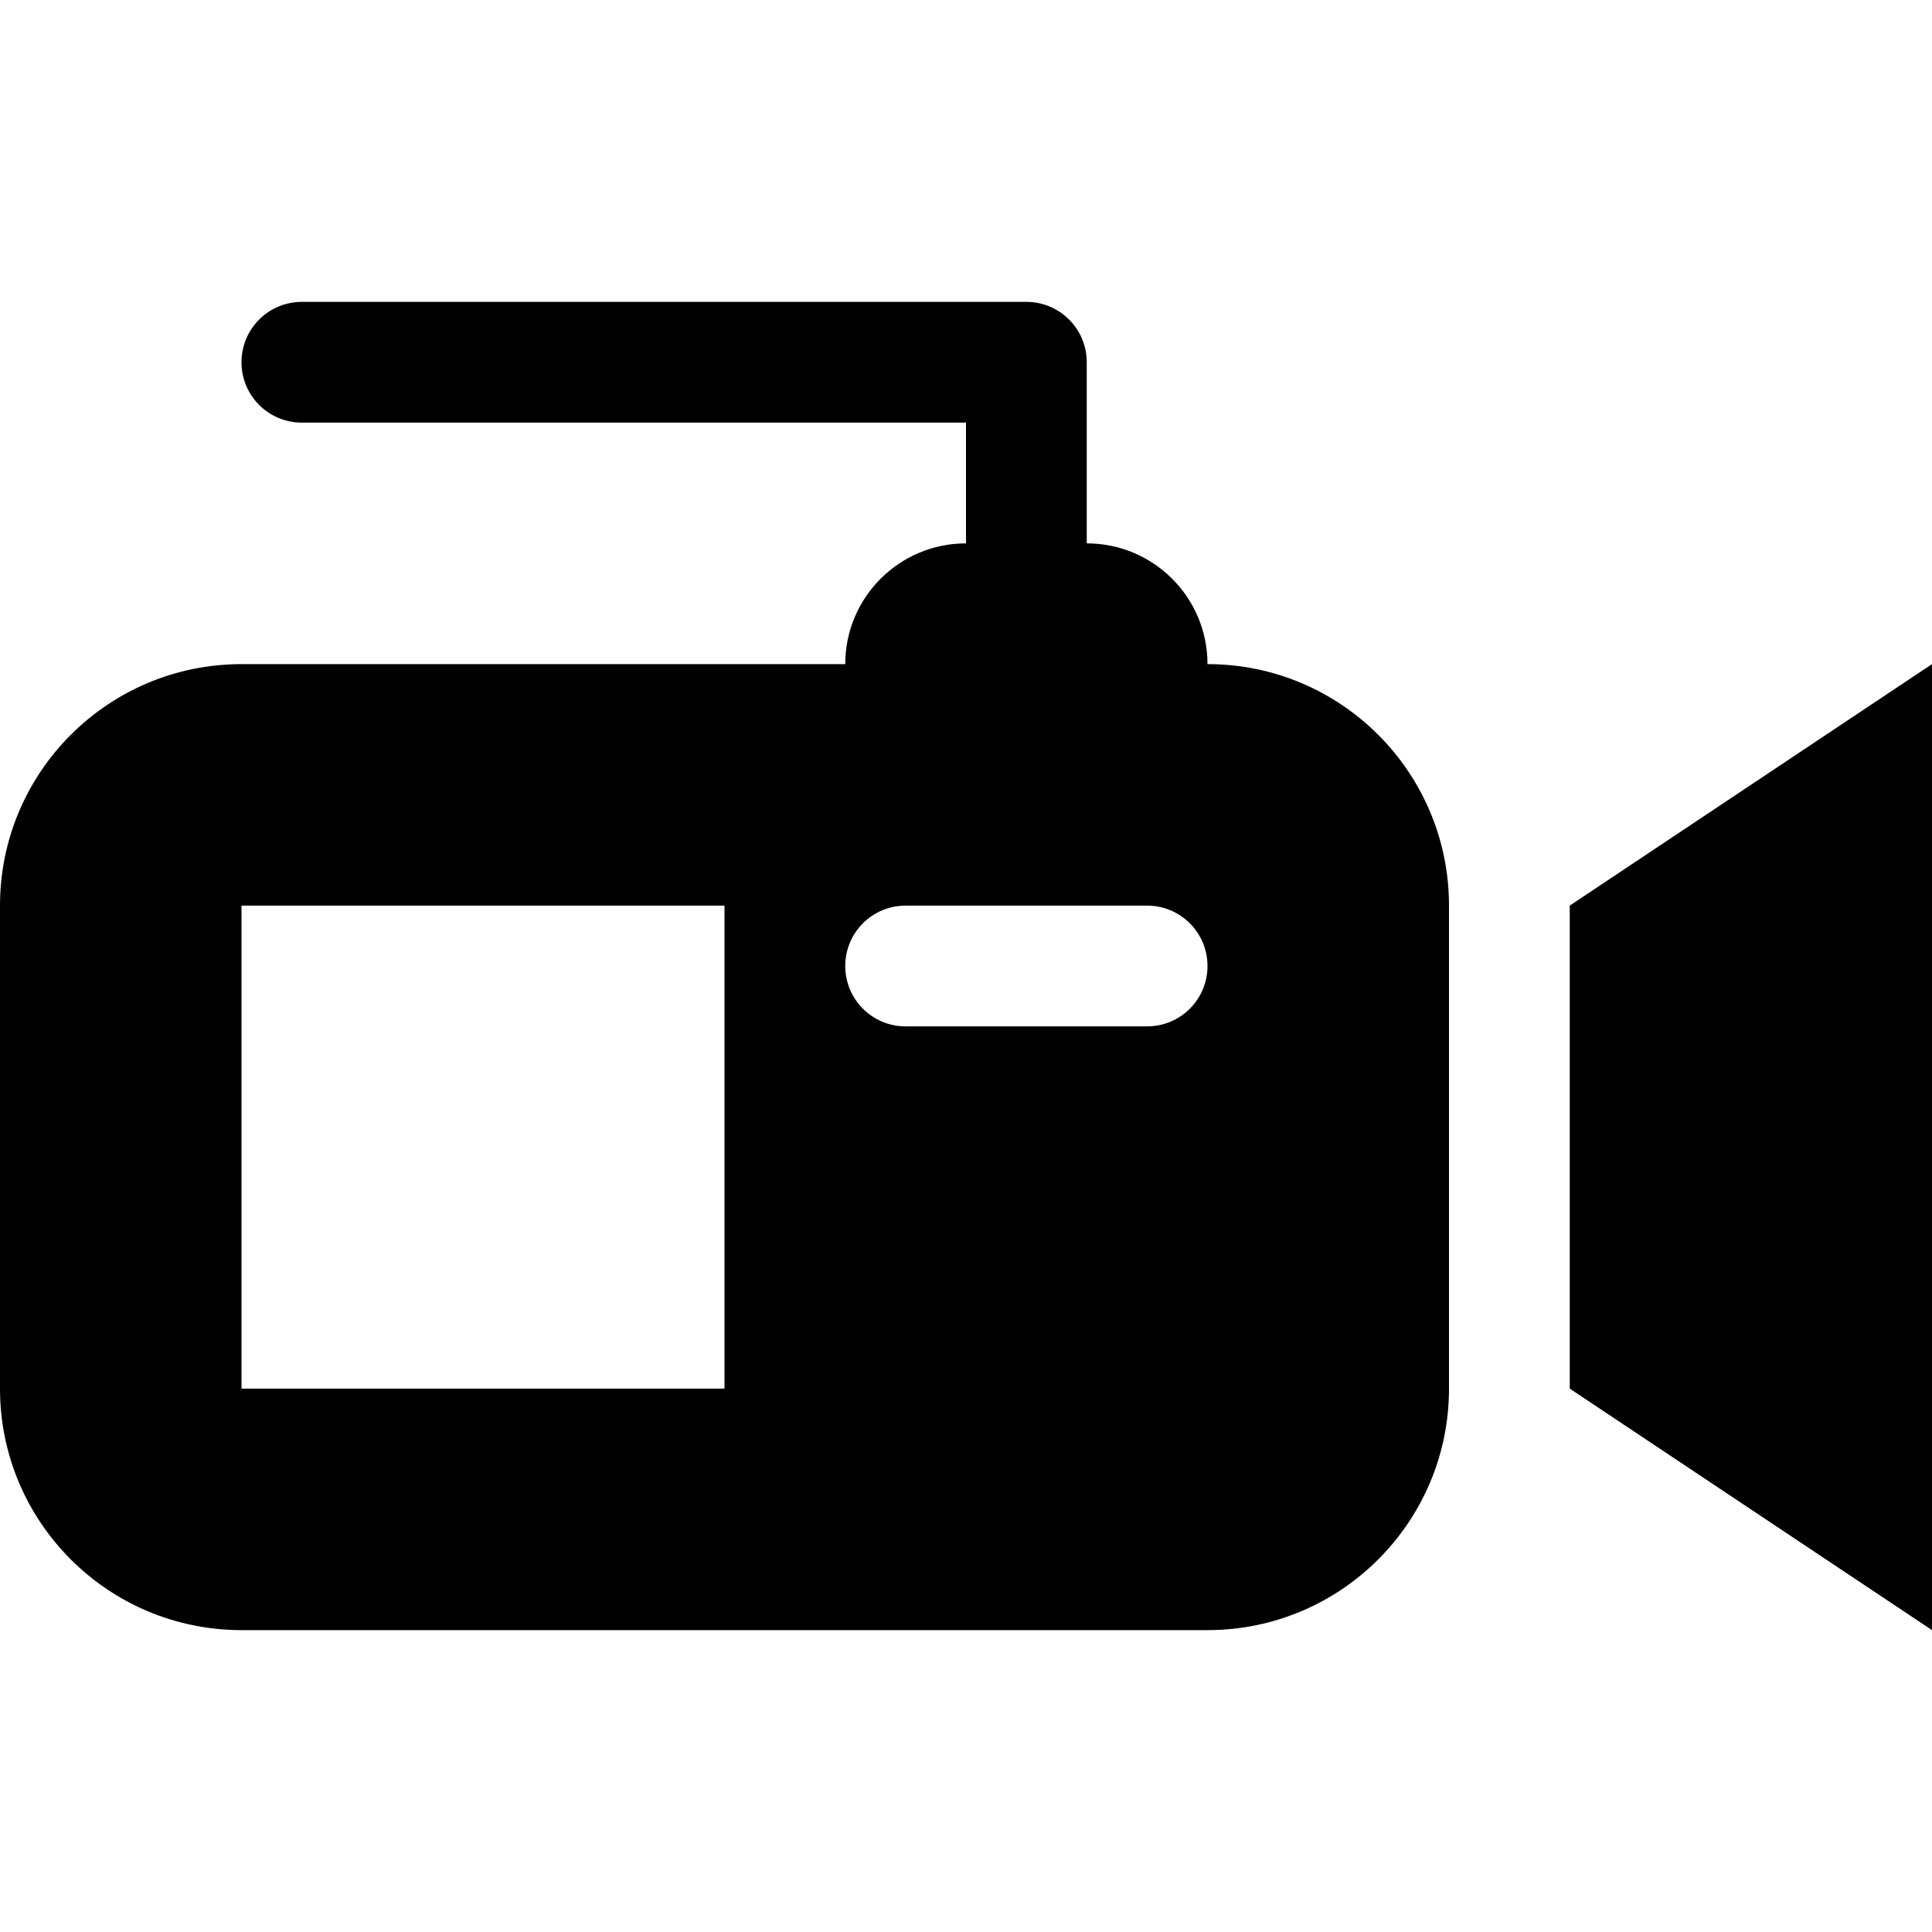
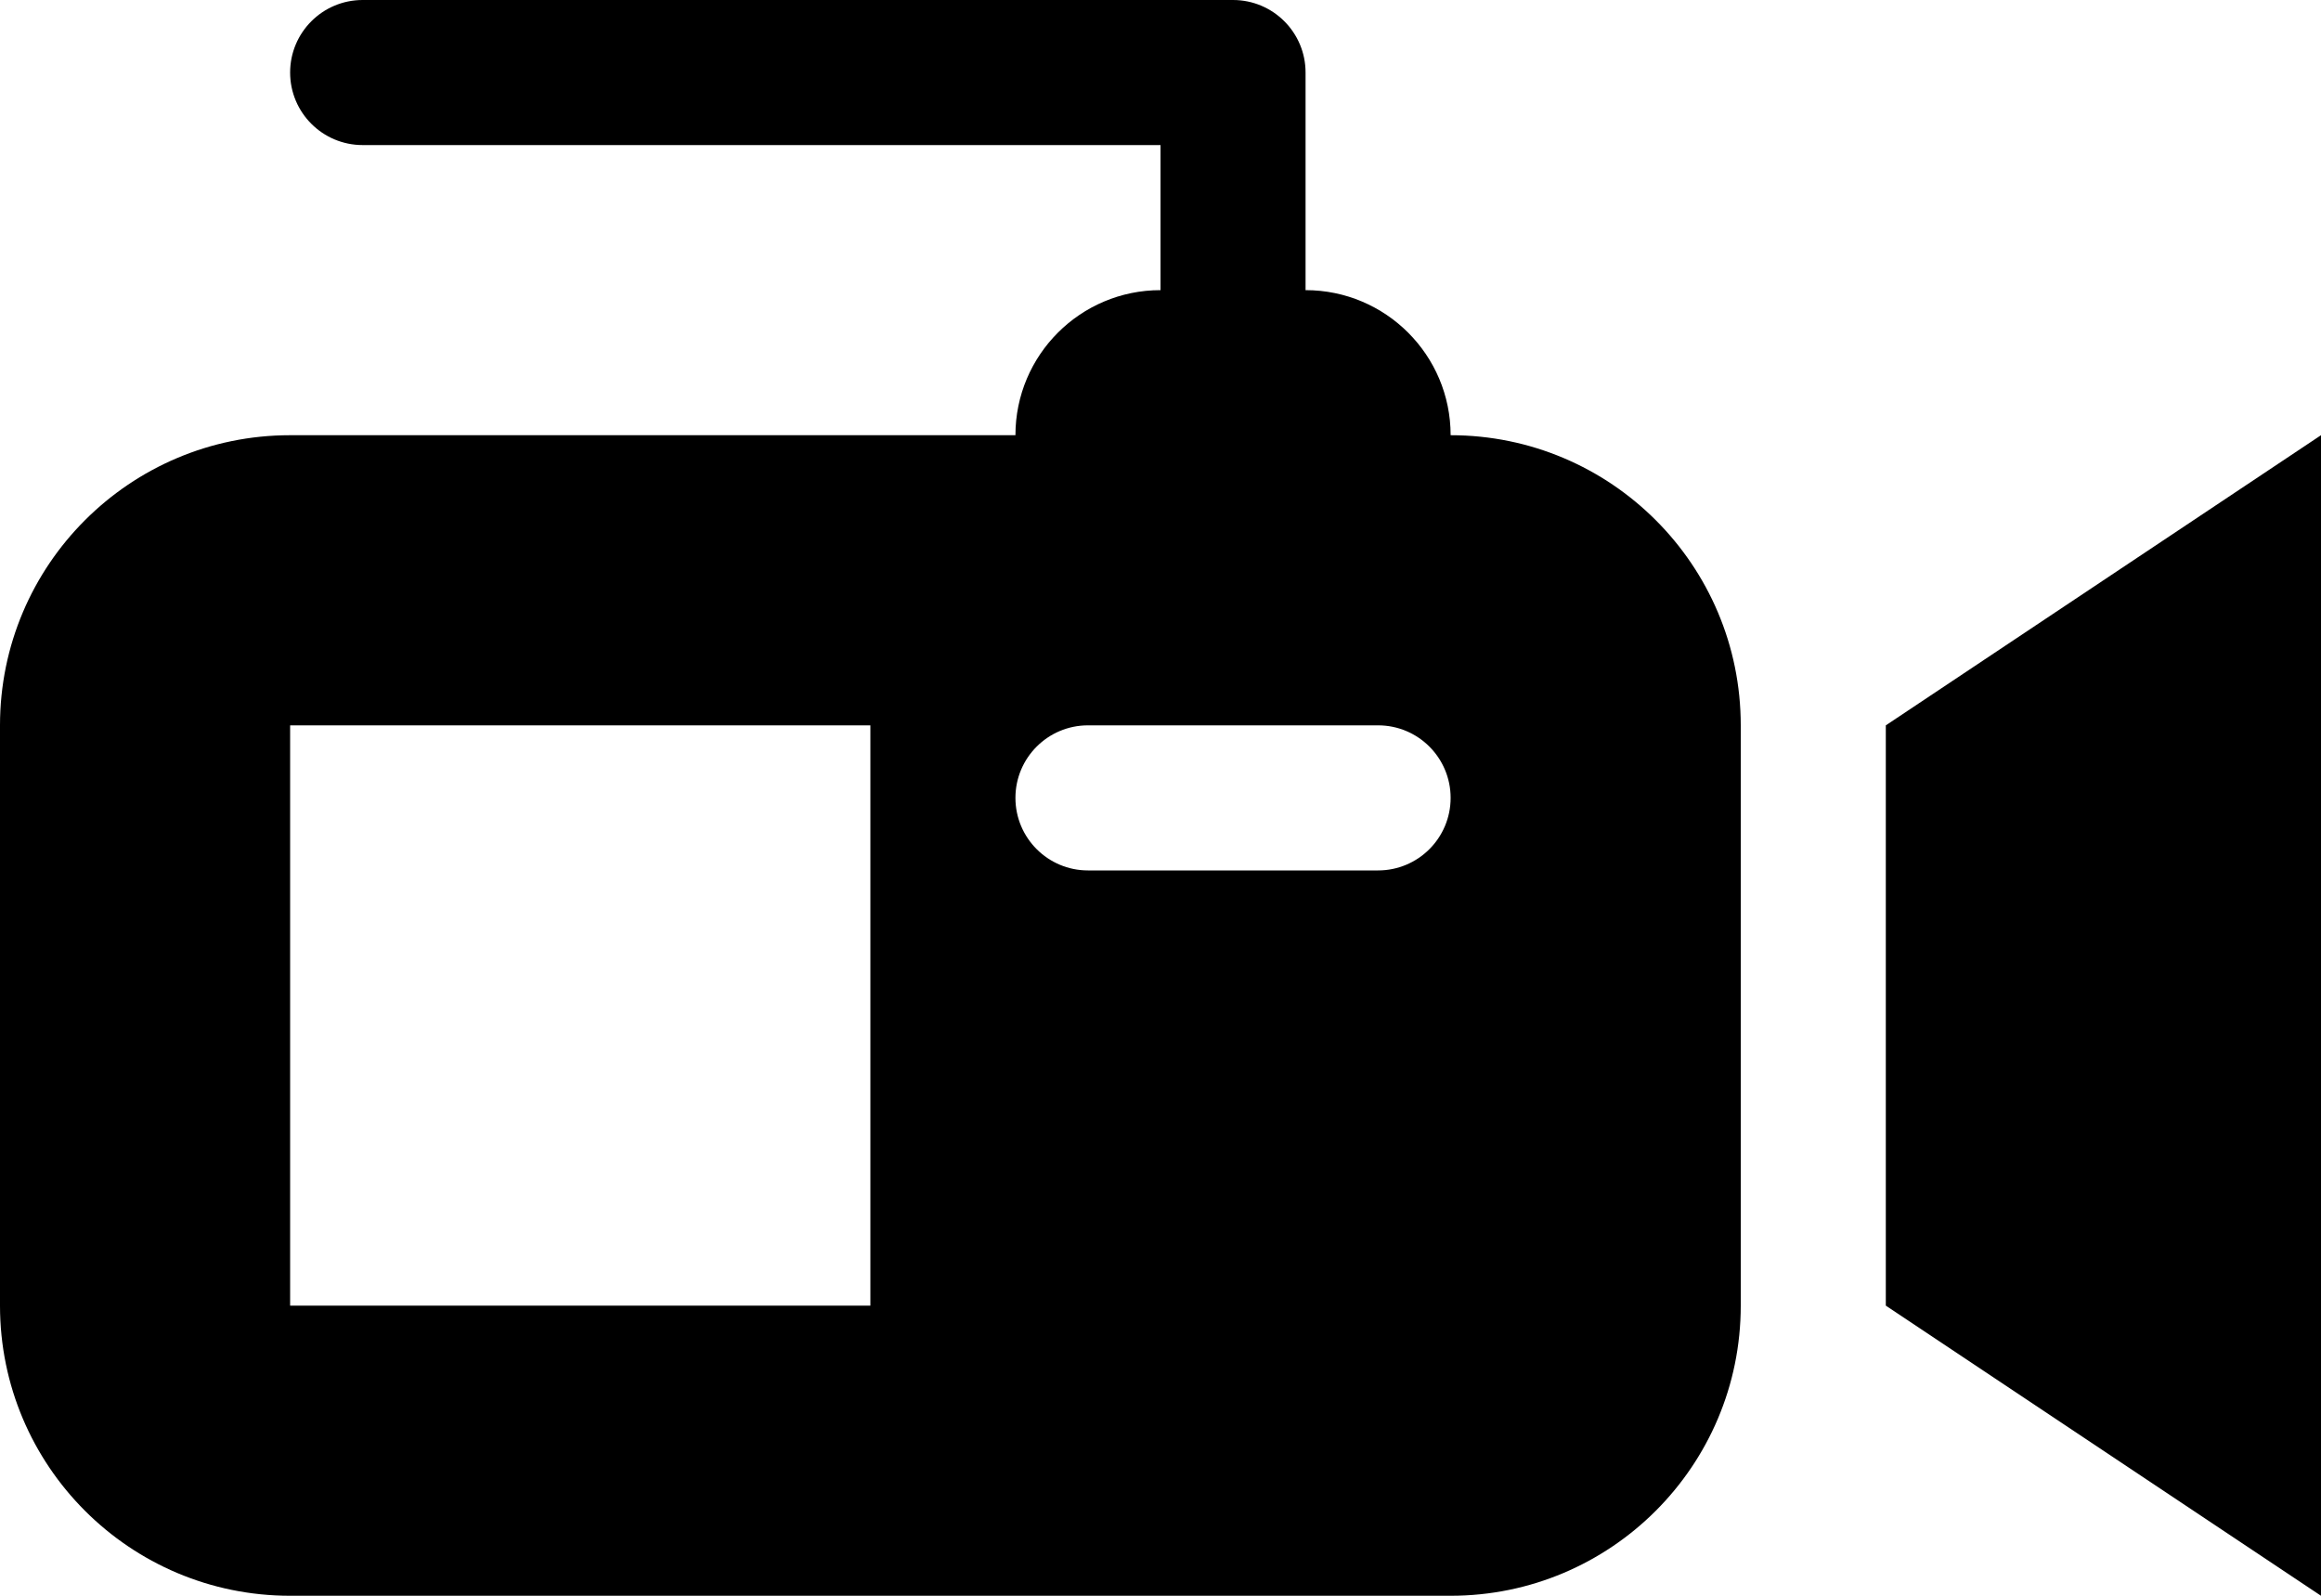
- <svg xmlns="http://www.w3.org/2000/svg" version="1.1" id="Layer_1" x="0px" y="0px" width="32px" height="32px" viewBox="0 0 32 32" enable-background="new 0 0 32 32" xml:space="preserve">
-   <g transform="translate(0 192)">
-     <path d="M26-177l6-4v16l-6-4V-177z M24-177v8c0,2.209-1.791,4-4,4H4c-2.209,0-4-1.791-4-4v-8c0-2.209,1.791-4,4-4h10 c0-1.105,0.895-2,2-2v-2H5c-0.553,0-1-0.447-1-1s0.447-1,1-1h12c0.553,0,1,0.447,1,1v3c1.105,0,2,0.895,2,2 C22.209-181,24-179.209,24-177z M12-177H4v8h8V-177z M20-176c0-0.553-0.447-1-1-1h-4c-0.553,0-1,0.447-1,1s0.447,1,1,1h4 C19.553-175,20-175.447,20-176z" />
-   </g>
+ <svg xmlns="http://www.w3.org/2000/svg" viewBox="0 0 32 22">
+   <path d="M26,10l6-4V22l-6-4Zm-2,0v8a4,4,0,0,1-4,4H4a4,4,0,0,1-4-4V10A4,4,0,0,1,4,6H14a2,2,0,0,1,2-2V2H5A1,1,0,0,1,5,0H17a1,1,0,0,1,1,1V4a2,2,0,0,1,2,2A4,4,0,0,1,24,10ZM12,10H4v8h8Zm8,1a1,1,0,0,0-1-1H15a1,1,0,0,0,0,2h4A1,1,0,0,0,20,11Z" />
</svg>
